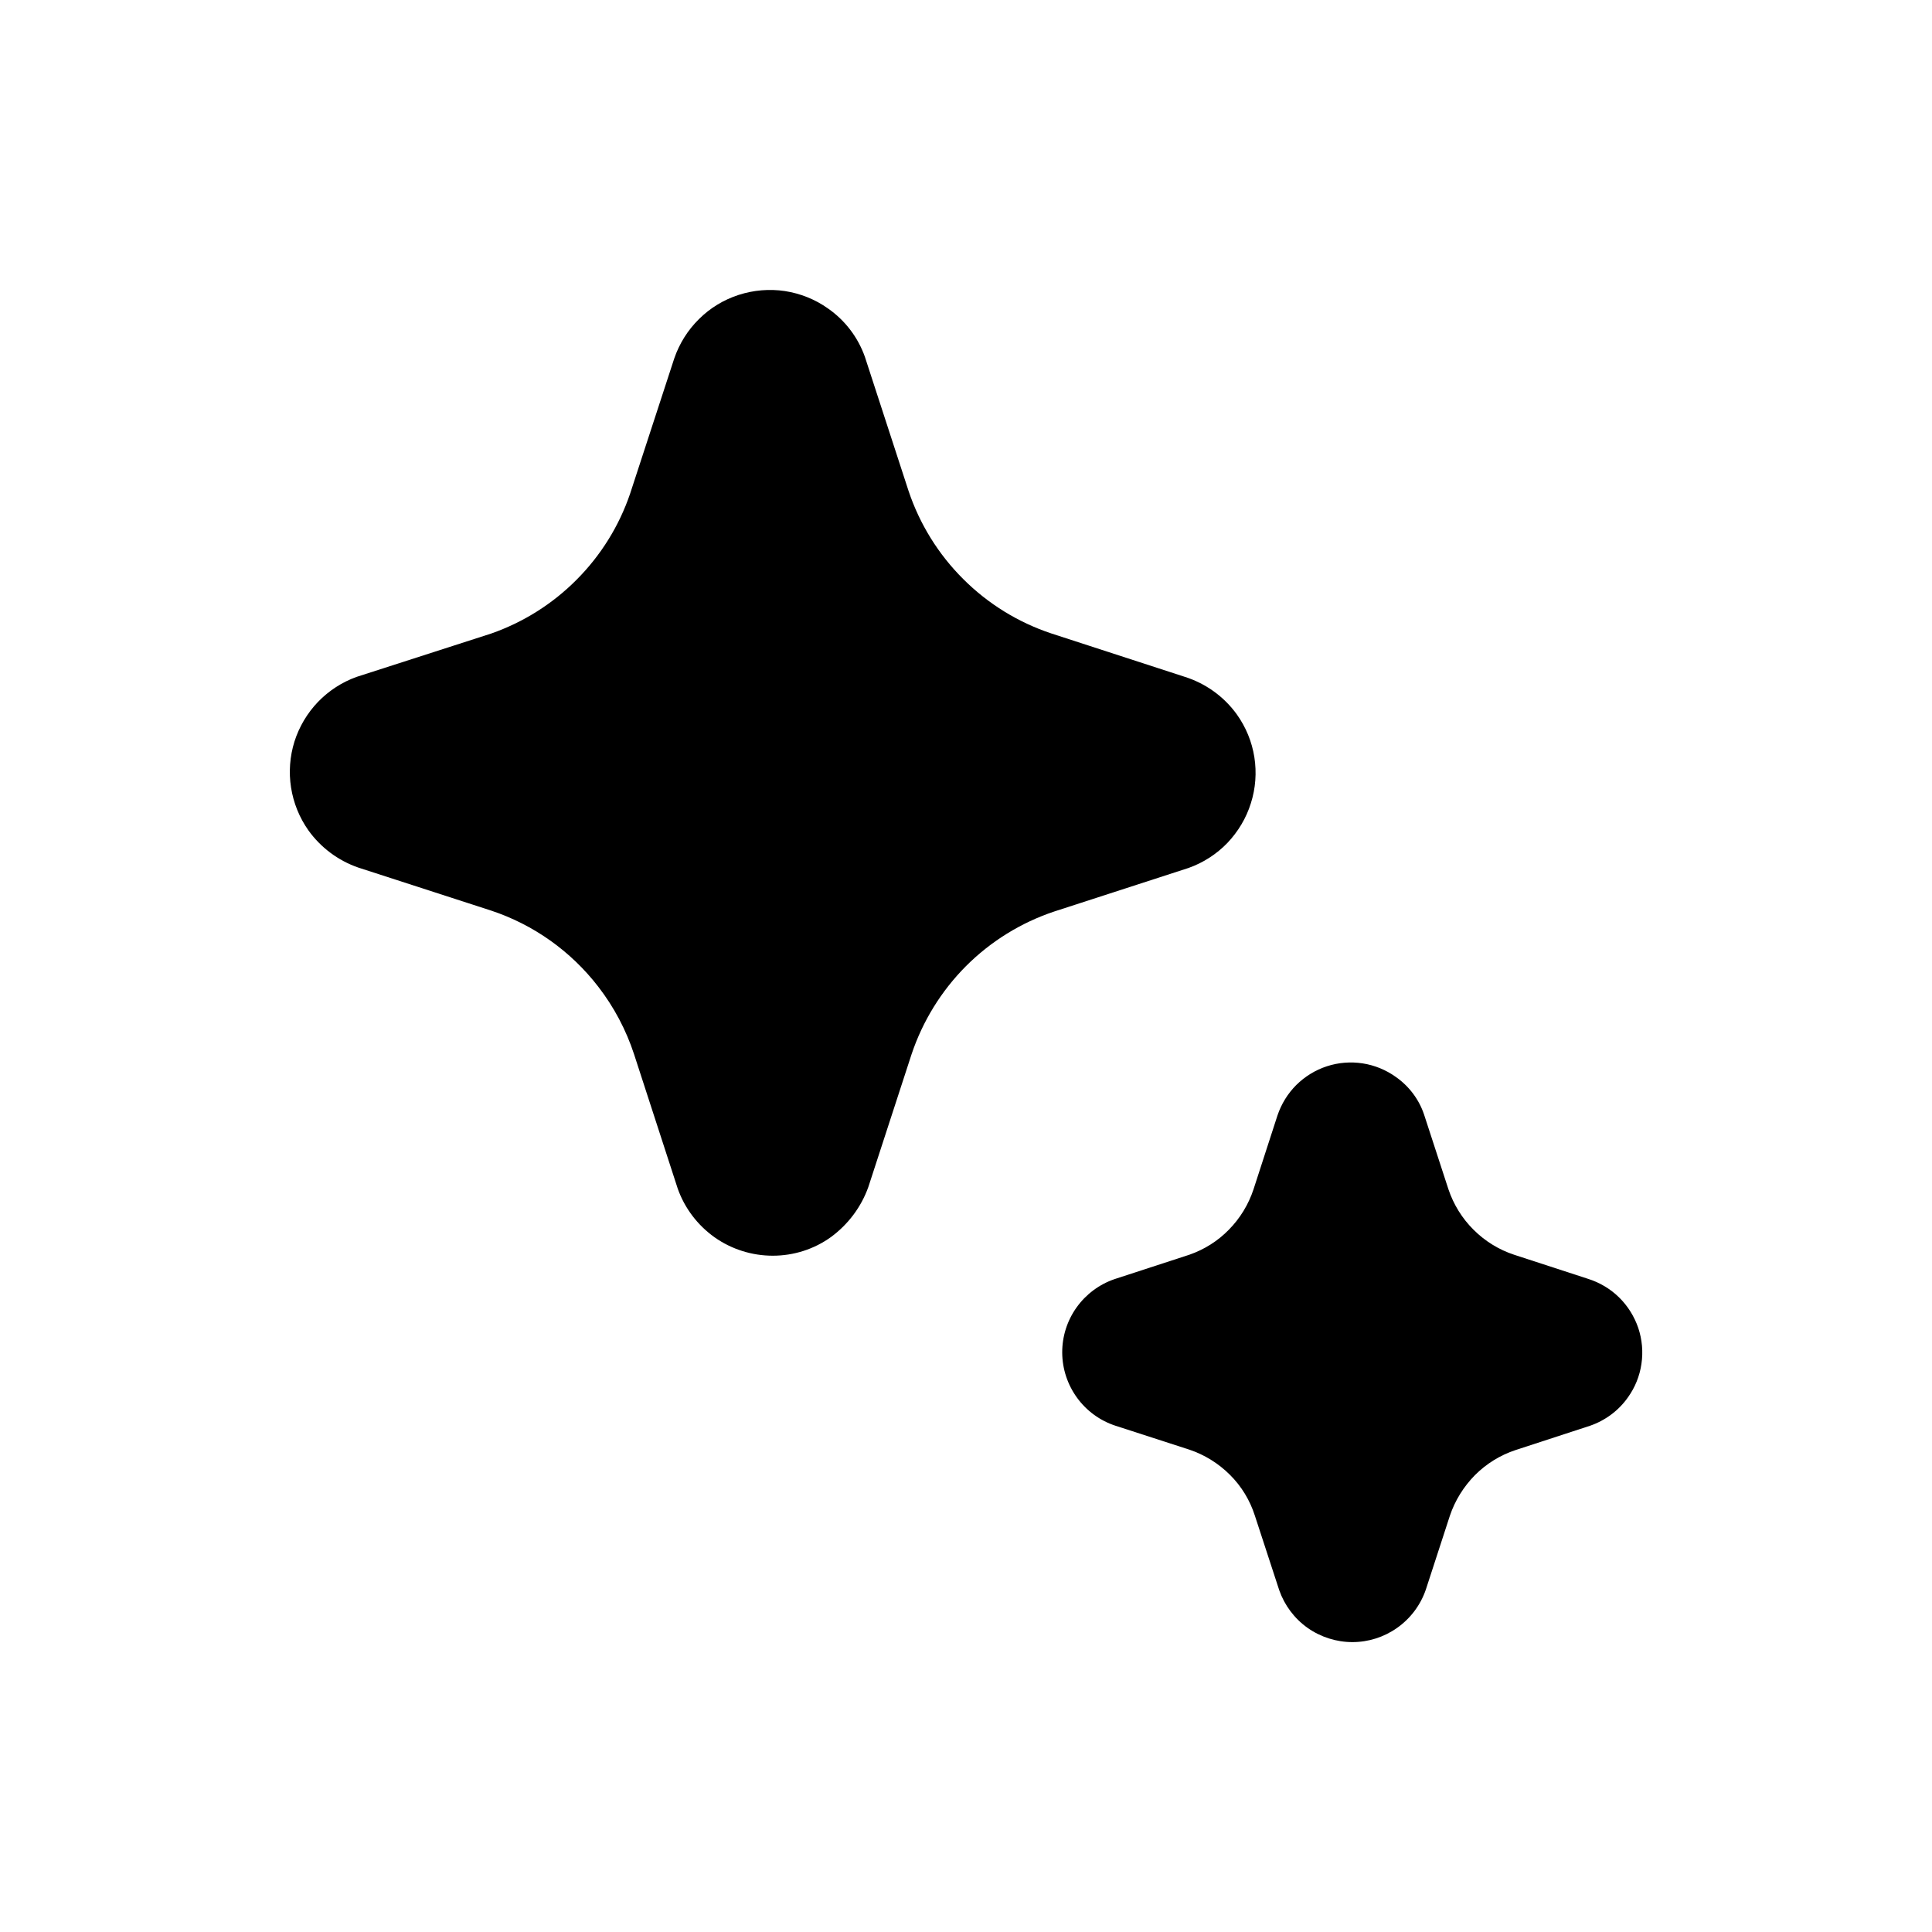
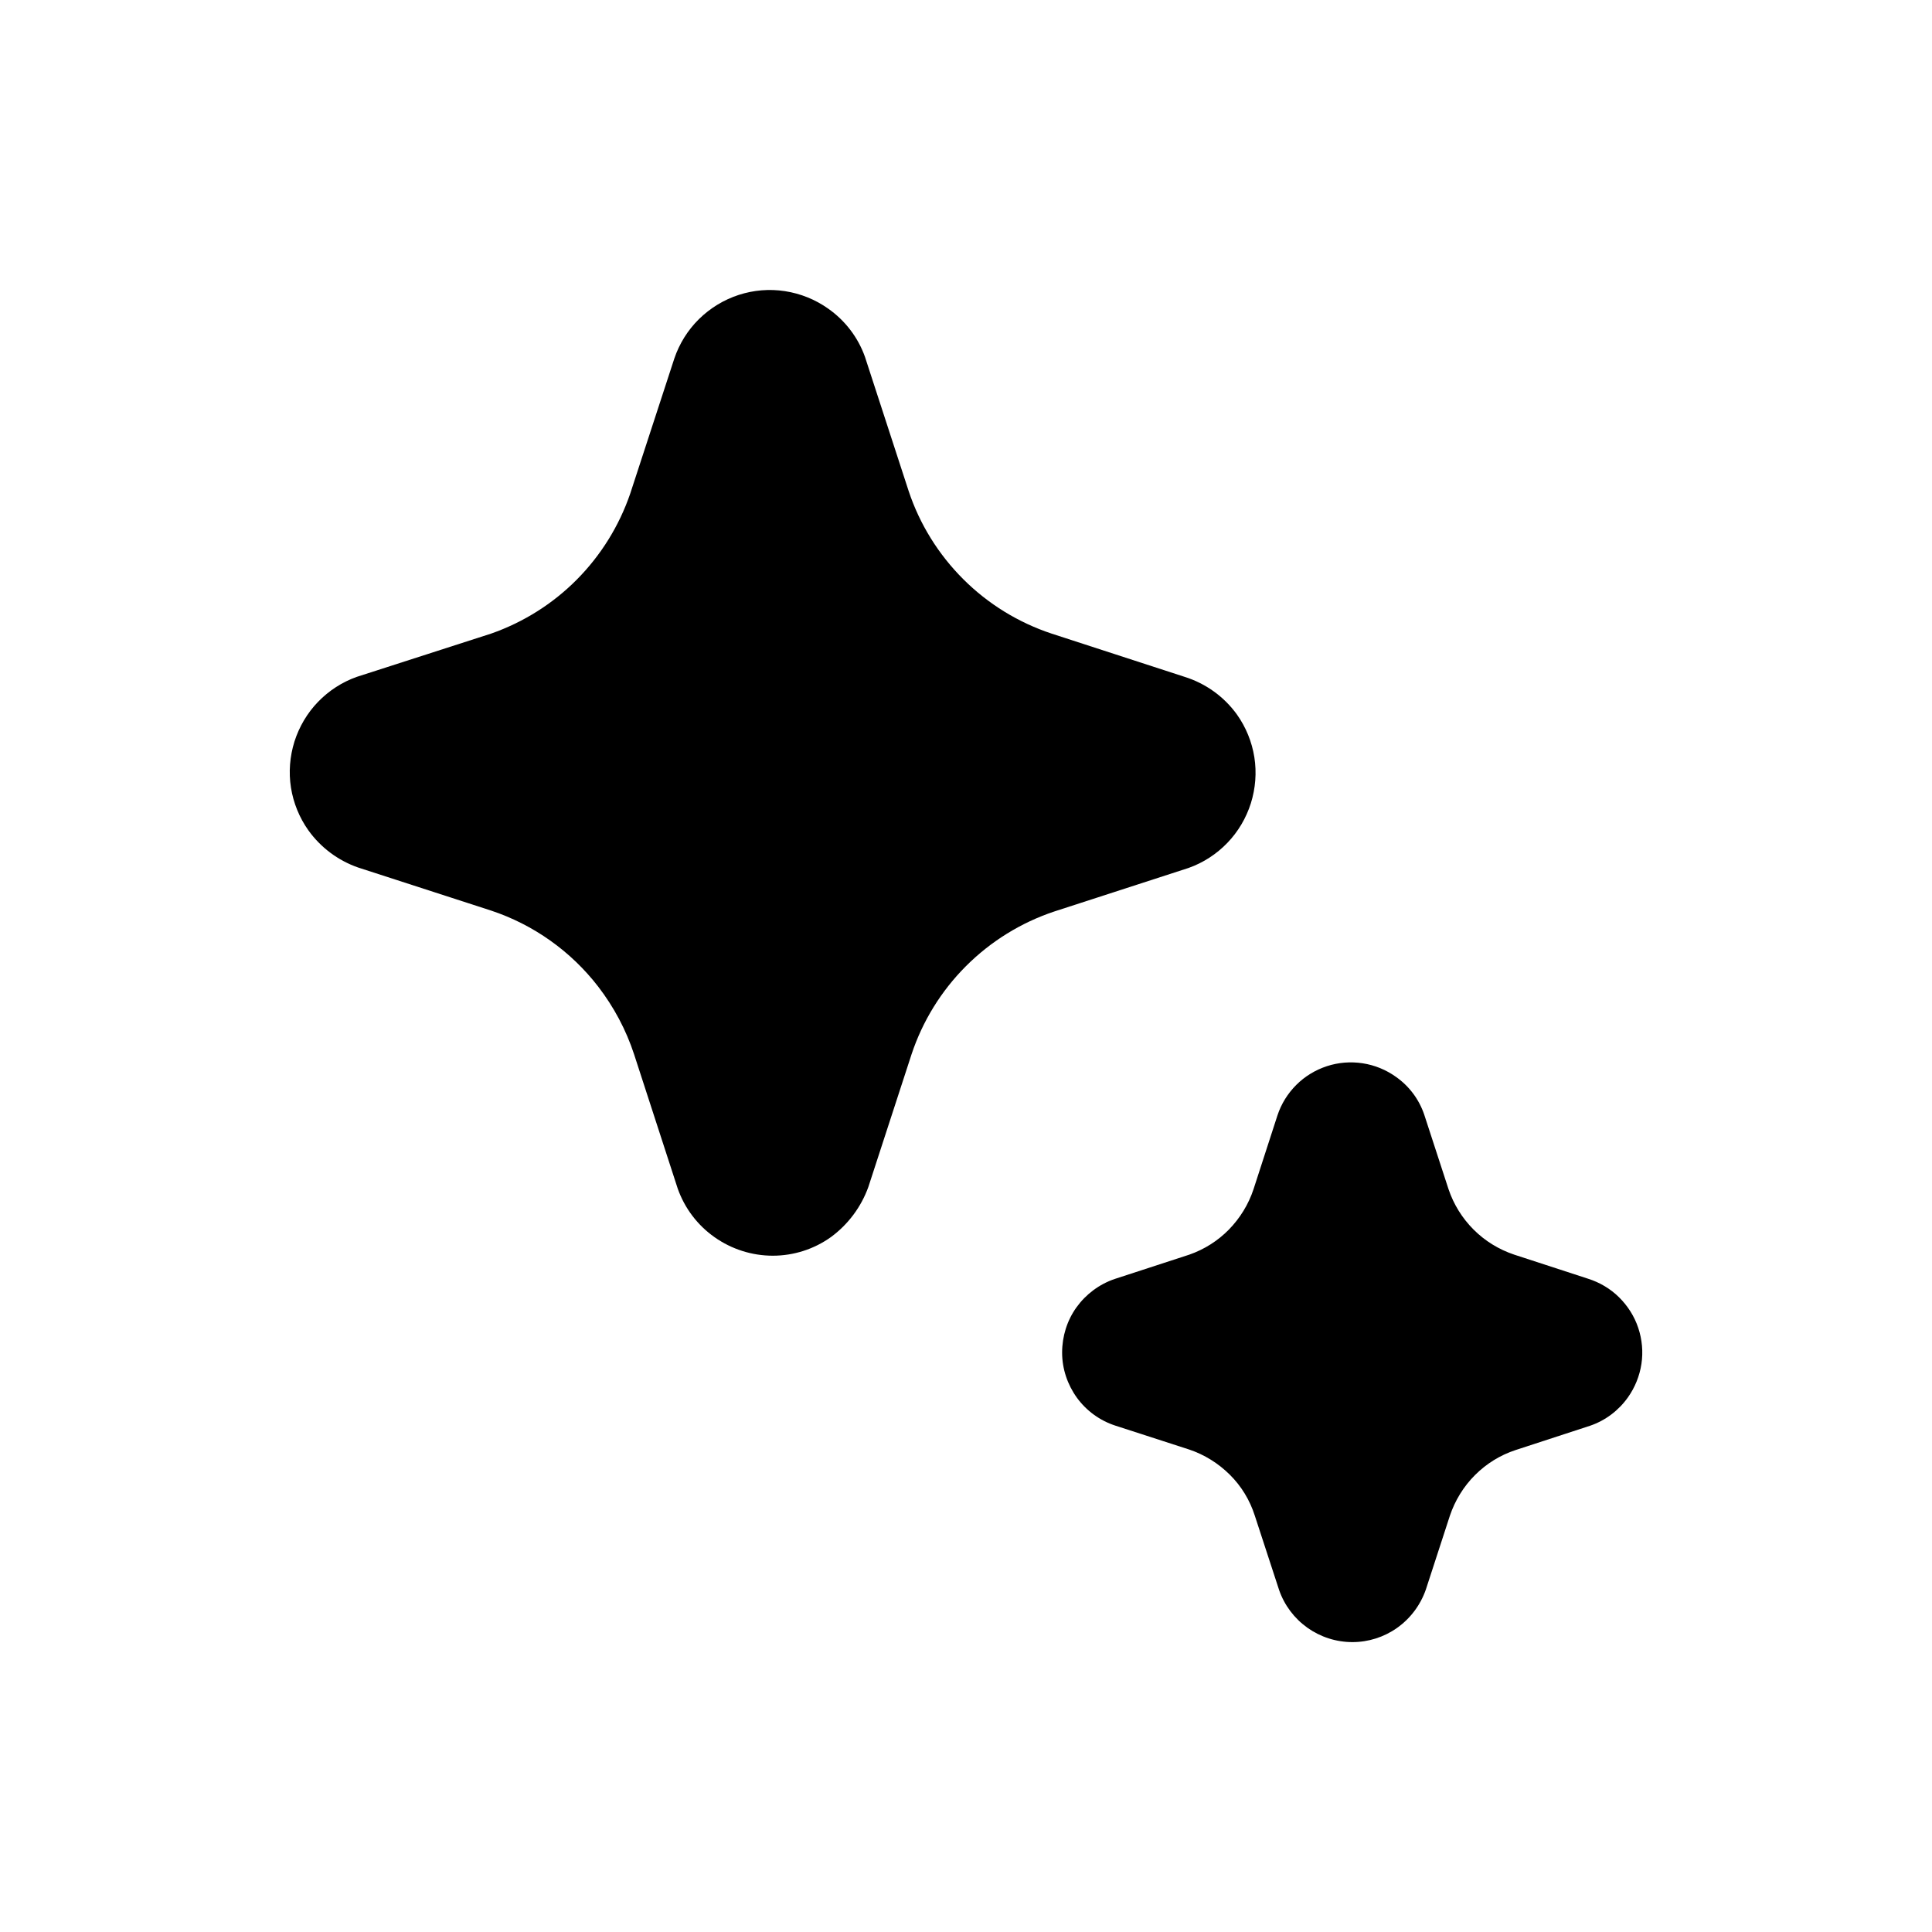
- <svg xmlns="http://www.w3.org/2000/svg" width="20" height="20" viewBox="0 0 20 20" fill="none">
-   <path d="M7.398 12.809C7.574 12.933 7.785 12.999 8 12.999C8.216 12.999 8.427 12.932 8.602 12.806C8.78 12.675 8.915 12.495 8.989 12.288L9.436 10.915C9.551 10.571 9.744 10.258 10 10.001C10.257 9.744 10.569 9.551 10.913 9.436L12.304 8.985C12.456 8.931 12.594 8.842 12.706 8.726C12.817 8.609 12.901 8.469 12.949 8.315C12.998 8.161 13.01 7.998 12.985 7.838C12.96 7.679 12.898 7.528 12.804 7.396C12.67 7.21 12.479 7.073 12.26 7.005L10.885 6.558C10.541 6.444 10.228 6.251 9.971 5.994C9.714 5.738 9.52 5.425 9.405 5.081L8.953 3.693C8.881 3.491 8.748 3.316 8.571 3.193C8.439 3.099 8.286 3.038 8.125 3.013C7.965 2.989 7.801 3.003 7.646 3.053C7.492 3.103 7.351 3.188 7.236 3.303C7.12 3.417 7.033 3.556 6.98 3.71L6.523 5.11C6.409 5.445 6.22 5.749 5.97 6C5.721 6.251 5.418 6.442 5.083 6.559L3.692 7.007C3.541 7.061 3.404 7.15 3.292 7.266C3.18 7.383 3.097 7.523 3.048 7.677C3 7.831 2.988 7.994 3.013 8.153C3.038 8.312 3.099 8.463 3.192 8.595C3.32 8.774 3.501 8.909 3.709 8.981L5.083 9.426C5.524 9.572 5.91 9.847 6.193 10.214C6.356 10.425 6.481 10.661 6.564 10.914L7.016 12.305C7.088 12.508 7.222 12.684 7.398 12.809ZM13.535 16.851C13.671 16.947 13.834 16.999 14 16.999C14.165 16.999 14.326 16.948 14.461 16.853C14.601 16.755 14.706 16.615 14.761 16.453L15.009 15.691C15.062 15.533 15.152 15.389 15.269 15.27C15.387 15.152 15.531 15.063 15.689 15.011L16.461 14.759C16.619 14.704 16.756 14.602 16.852 14.466C16.926 14.363 16.974 14.244 16.992 14.119C17.011 13.994 16.999 13.866 16.959 13.746C16.918 13.627 16.85 13.518 16.76 13.43C16.669 13.341 16.559 13.276 16.438 13.238L15.674 12.989C15.516 12.937 15.372 12.848 15.254 12.73C15.136 12.613 15.047 12.469 14.994 12.311L14.742 11.538C14.689 11.38 14.586 11.244 14.449 11.148C14.347 11.075 14.229 11.027 14.106 11.008C13.982 10.989 13.855 10.999 13.736 11.038C13.616 11.077 13.508 11.144 13.419 11.232C13.33 11.321 13.264 11.429 13.224 11.548L12.977 12.31C12.925 12.468 12.838 12.611 12.721 12.73C12.607 12.847 12.467 12.935 12.312 12.989L11.539 13.241C11.38 13.295 11.242 13.398 11.145 13.534C11.047 13.671 10.995 13.835 10.996 14.003C10.997 14.171 11.051 14.334 11.15 14.47C11.249 14.606 11.388 14.707 11.547 14.759L12.31 15.006C12.469 15.059 12.614 15.149 12.732 15.267C12.851 15.385 12.939 15.53 12.99 15.689L13.243 16.463C13.298 16.619 13.4 16.755 13.535 16.851Z" fill="black" />
+ <svg xmlns="http://www.w3.org/2000/svg" version="1.1" width="20" height="20" viewBox="0 0 20 20">
+   <path d="M7.398 12.808c0.176 0.124 0.387 0.191 0.602 0.191s0.426-0.067 0.602-0.193c0.178-0.131 0.312-0.311 0.387-0.518l0.447-1.373c0.114-0.344 0.307-0.657 0.564-0.914s0.569-0.45 0.913-0.565l1.391-0.451c0.152-0.054 0.289-0.143 0.401-0.259s0.195-0.257 0.244-0.411c0.048-0.154 0.061-0.317 0.036-0.476s-0.087-0.311-0.18-0.442c-0.134-0.186-0.325-0.323-0.544-0.391l-1.375-0.447c-0.344-0.114-0.658-0.307-0.915-0.564s-0.451-0.569-0.565-0.913l-0.452-1.388c-0.072-0.202-0.206-0.377-0.382-0.5-0.133-0.094-0.285-0.155-0.446-0.18s-0.325-0.011-0.479 0.039c-0.154 0.050-0.295 0.136-0.411 0.25s-0.203 0.254-0.255 0.407l-0.457 1.4c-0.115 0.335-0.304 0.639-0.553 0.89s-0.553 0.442-0.887 0.559l-1.391 0.448c-0.152 0.054-0.289 0.143-0.401 0.259s-0.195 0.257-0.244 0.411c-0.048 0.154-0.061 0.317-0.036 0.476s0.087 0.311 0.18 0.442c0.128 0.179 0.309 0.314 0.517 0.386l1.374 0.445c0.44 0.146 0.827 0.421 1.11 0.788 0.162 0.211 0.288 0.447 0.371 0.7l0.452 1.391c0.072 0.203 0.205 0.379 0.382 0.503zM13.535 16.851c0.136 0.096 0.298 0.148 0.465 0.148 0.165 0 0.326-0.051 0.461-0.146 0.139-0.098 0.244-0.238 0.3-0.4l0.248-0.762c0.053-0.158 0.142-0.303 0.26-0.421s0.261-0.207 0.42-0.259l0.772-0.252c0.158-0.054 0.294-0.157 0.391-0.293 0.073-0.103 0.121-0.222 0.14-0.347s0.007-0.253-0.033-0.373c-0.040-0.12-0.109-0.228-0.199-0.317s-0.201-0.154-0.321-0.192l-0.764-0.249c-0.158-0.053-0.302-0.141-0.42-0.259s-0.207-0.261-0.26-0.419l-0.252-0.773c-0.054-0.158-0.156-0.294-0.293-0.39-0.102-0.073-0.22-0.121-0.344-0.14s-0.251-0.009-0.37 0.030c-0.119 0.039-0.228 0.105-0.317 0.194s-0.156 0.197-0.195 0.316l-0.247 0.762c-0.052 0.158-0.14 0.301-0.256 0.42-0.115 0.117-0.255 0.205-0.409 0.259l-0.773 0.252c-0.159 0.054-0.297 0.157-0.395 0.293s-0.149 0.301-0.149 0.469 0.055 0.331 0.153 0.467c0.099 0.136 0.238 0.237 0.398 0.289l0.763 0.247c0.159 0.053 0.303 0.143 0.422 0.261s0.207 0.263 0.258 0.422l0.253 0.774c0.055 0.157 0.157 0.292 0.292 0.388z" />
</svg>
